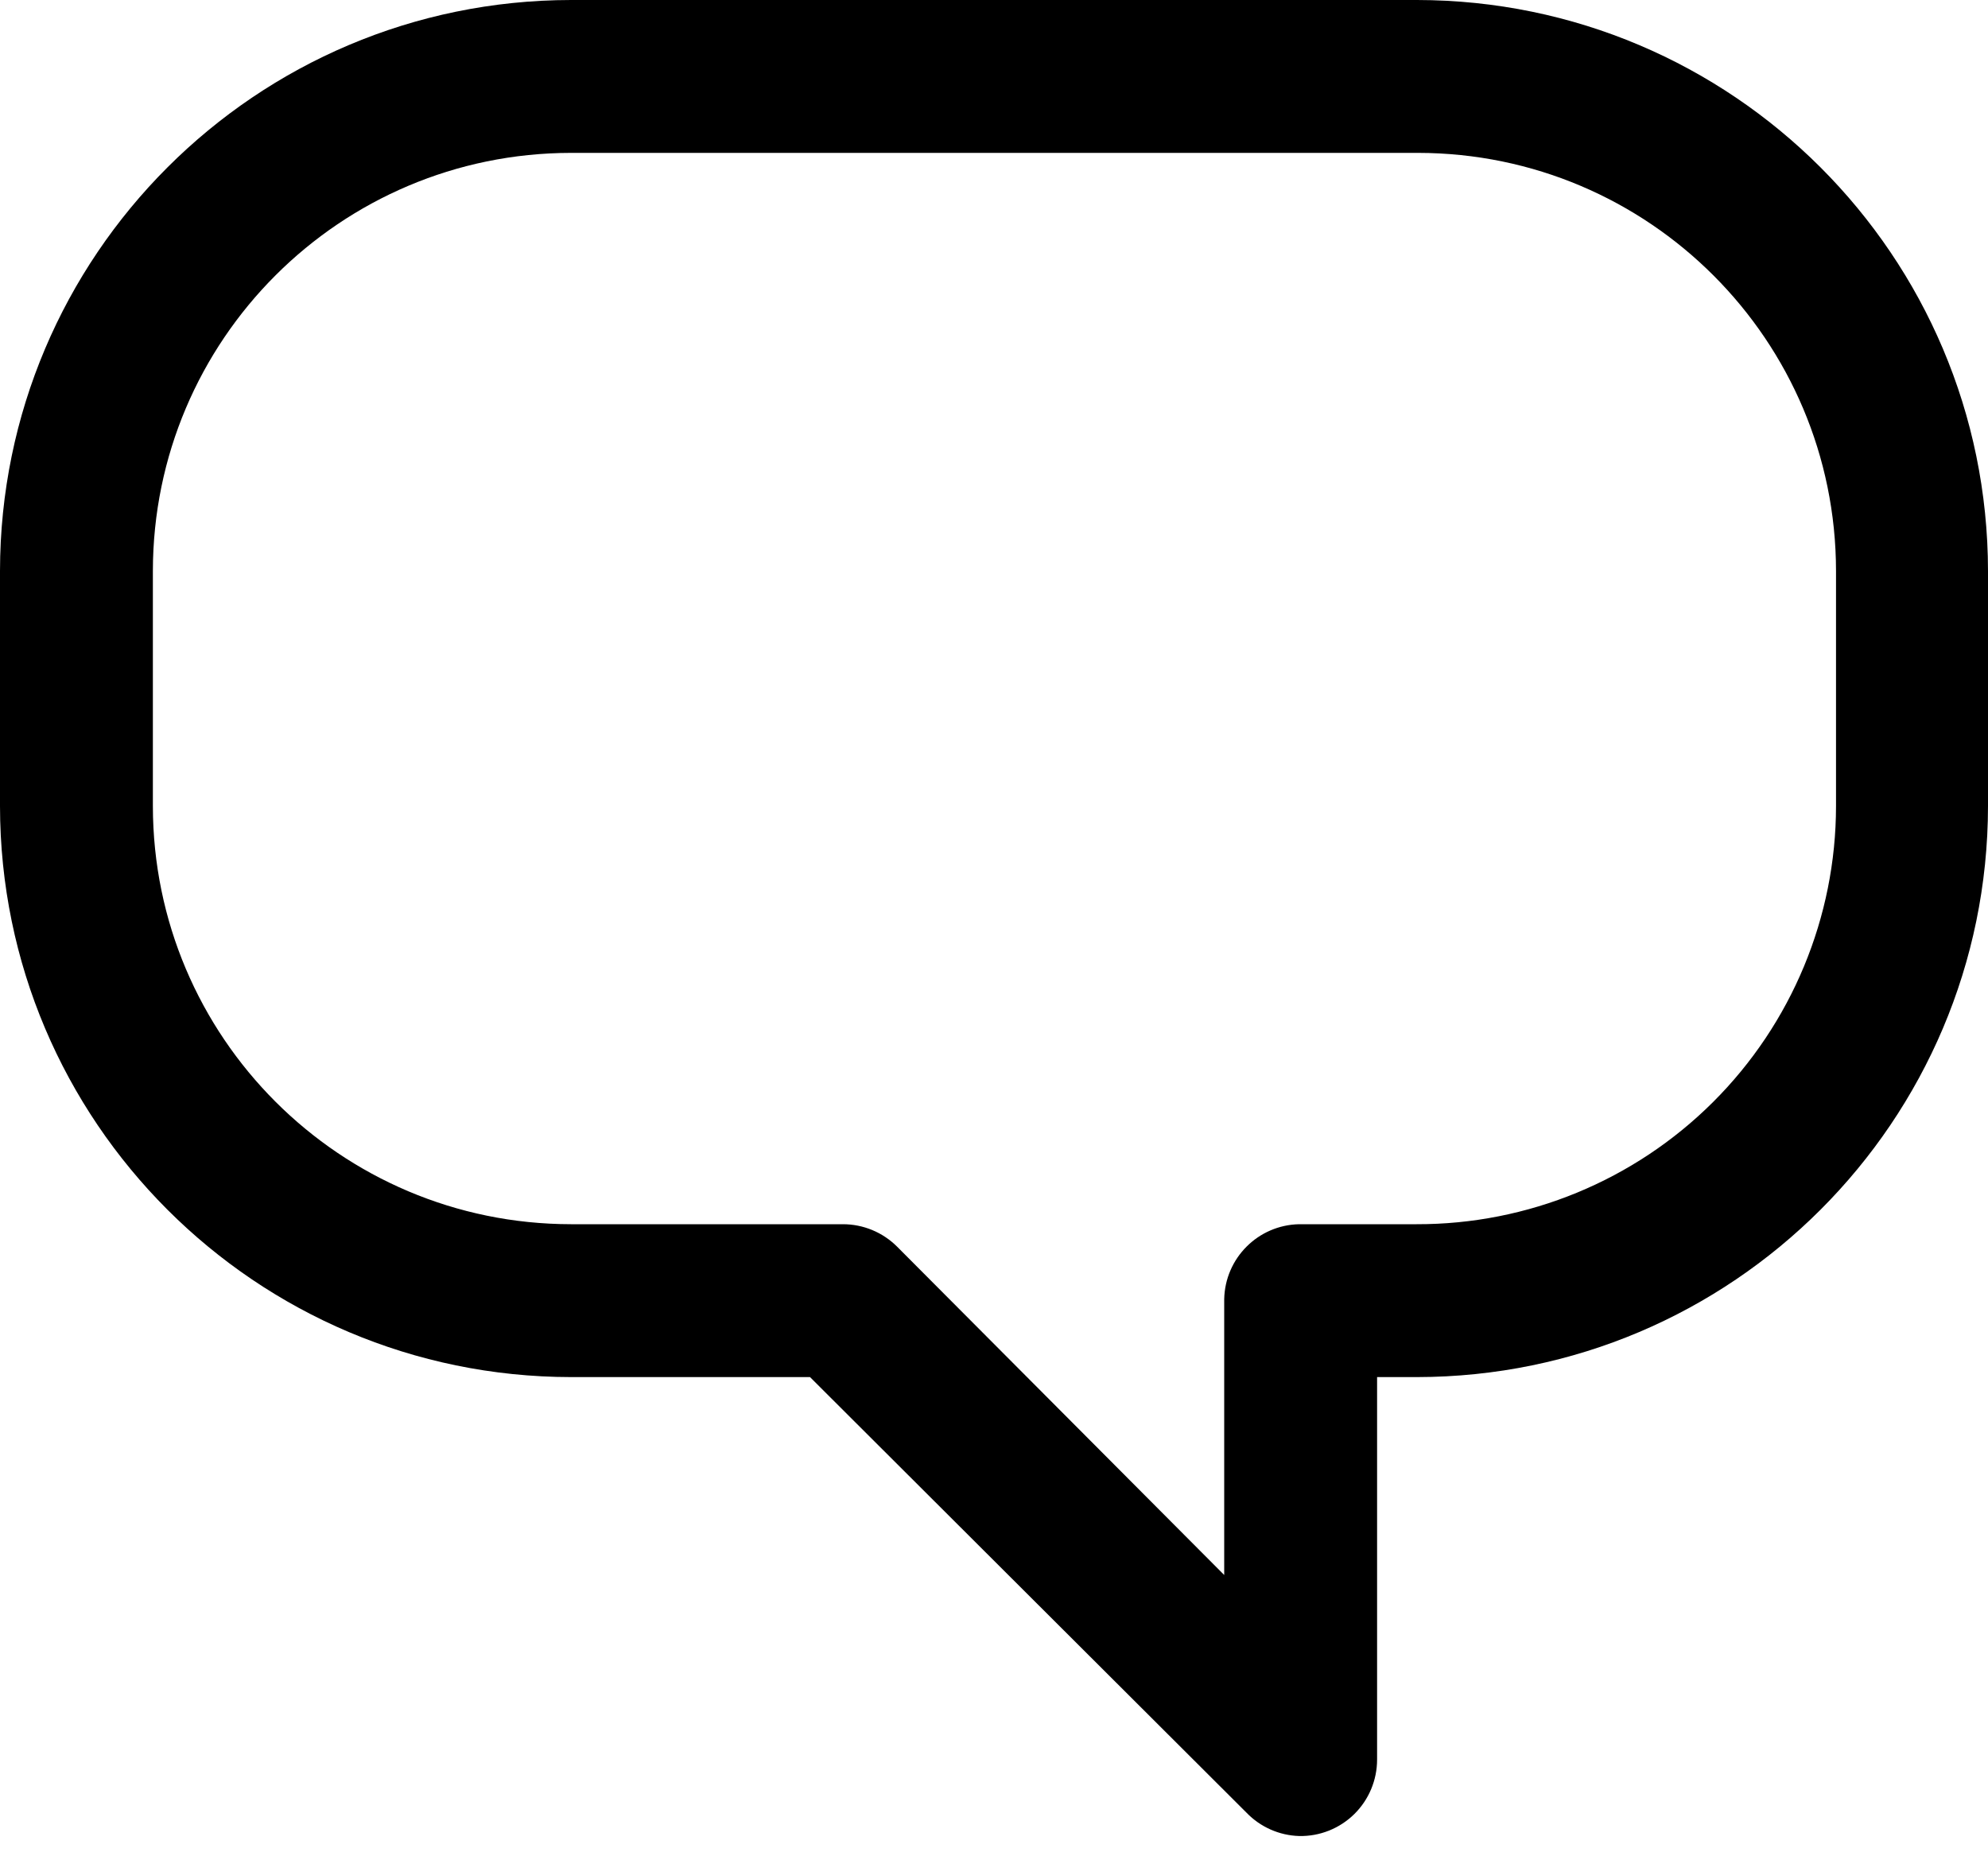
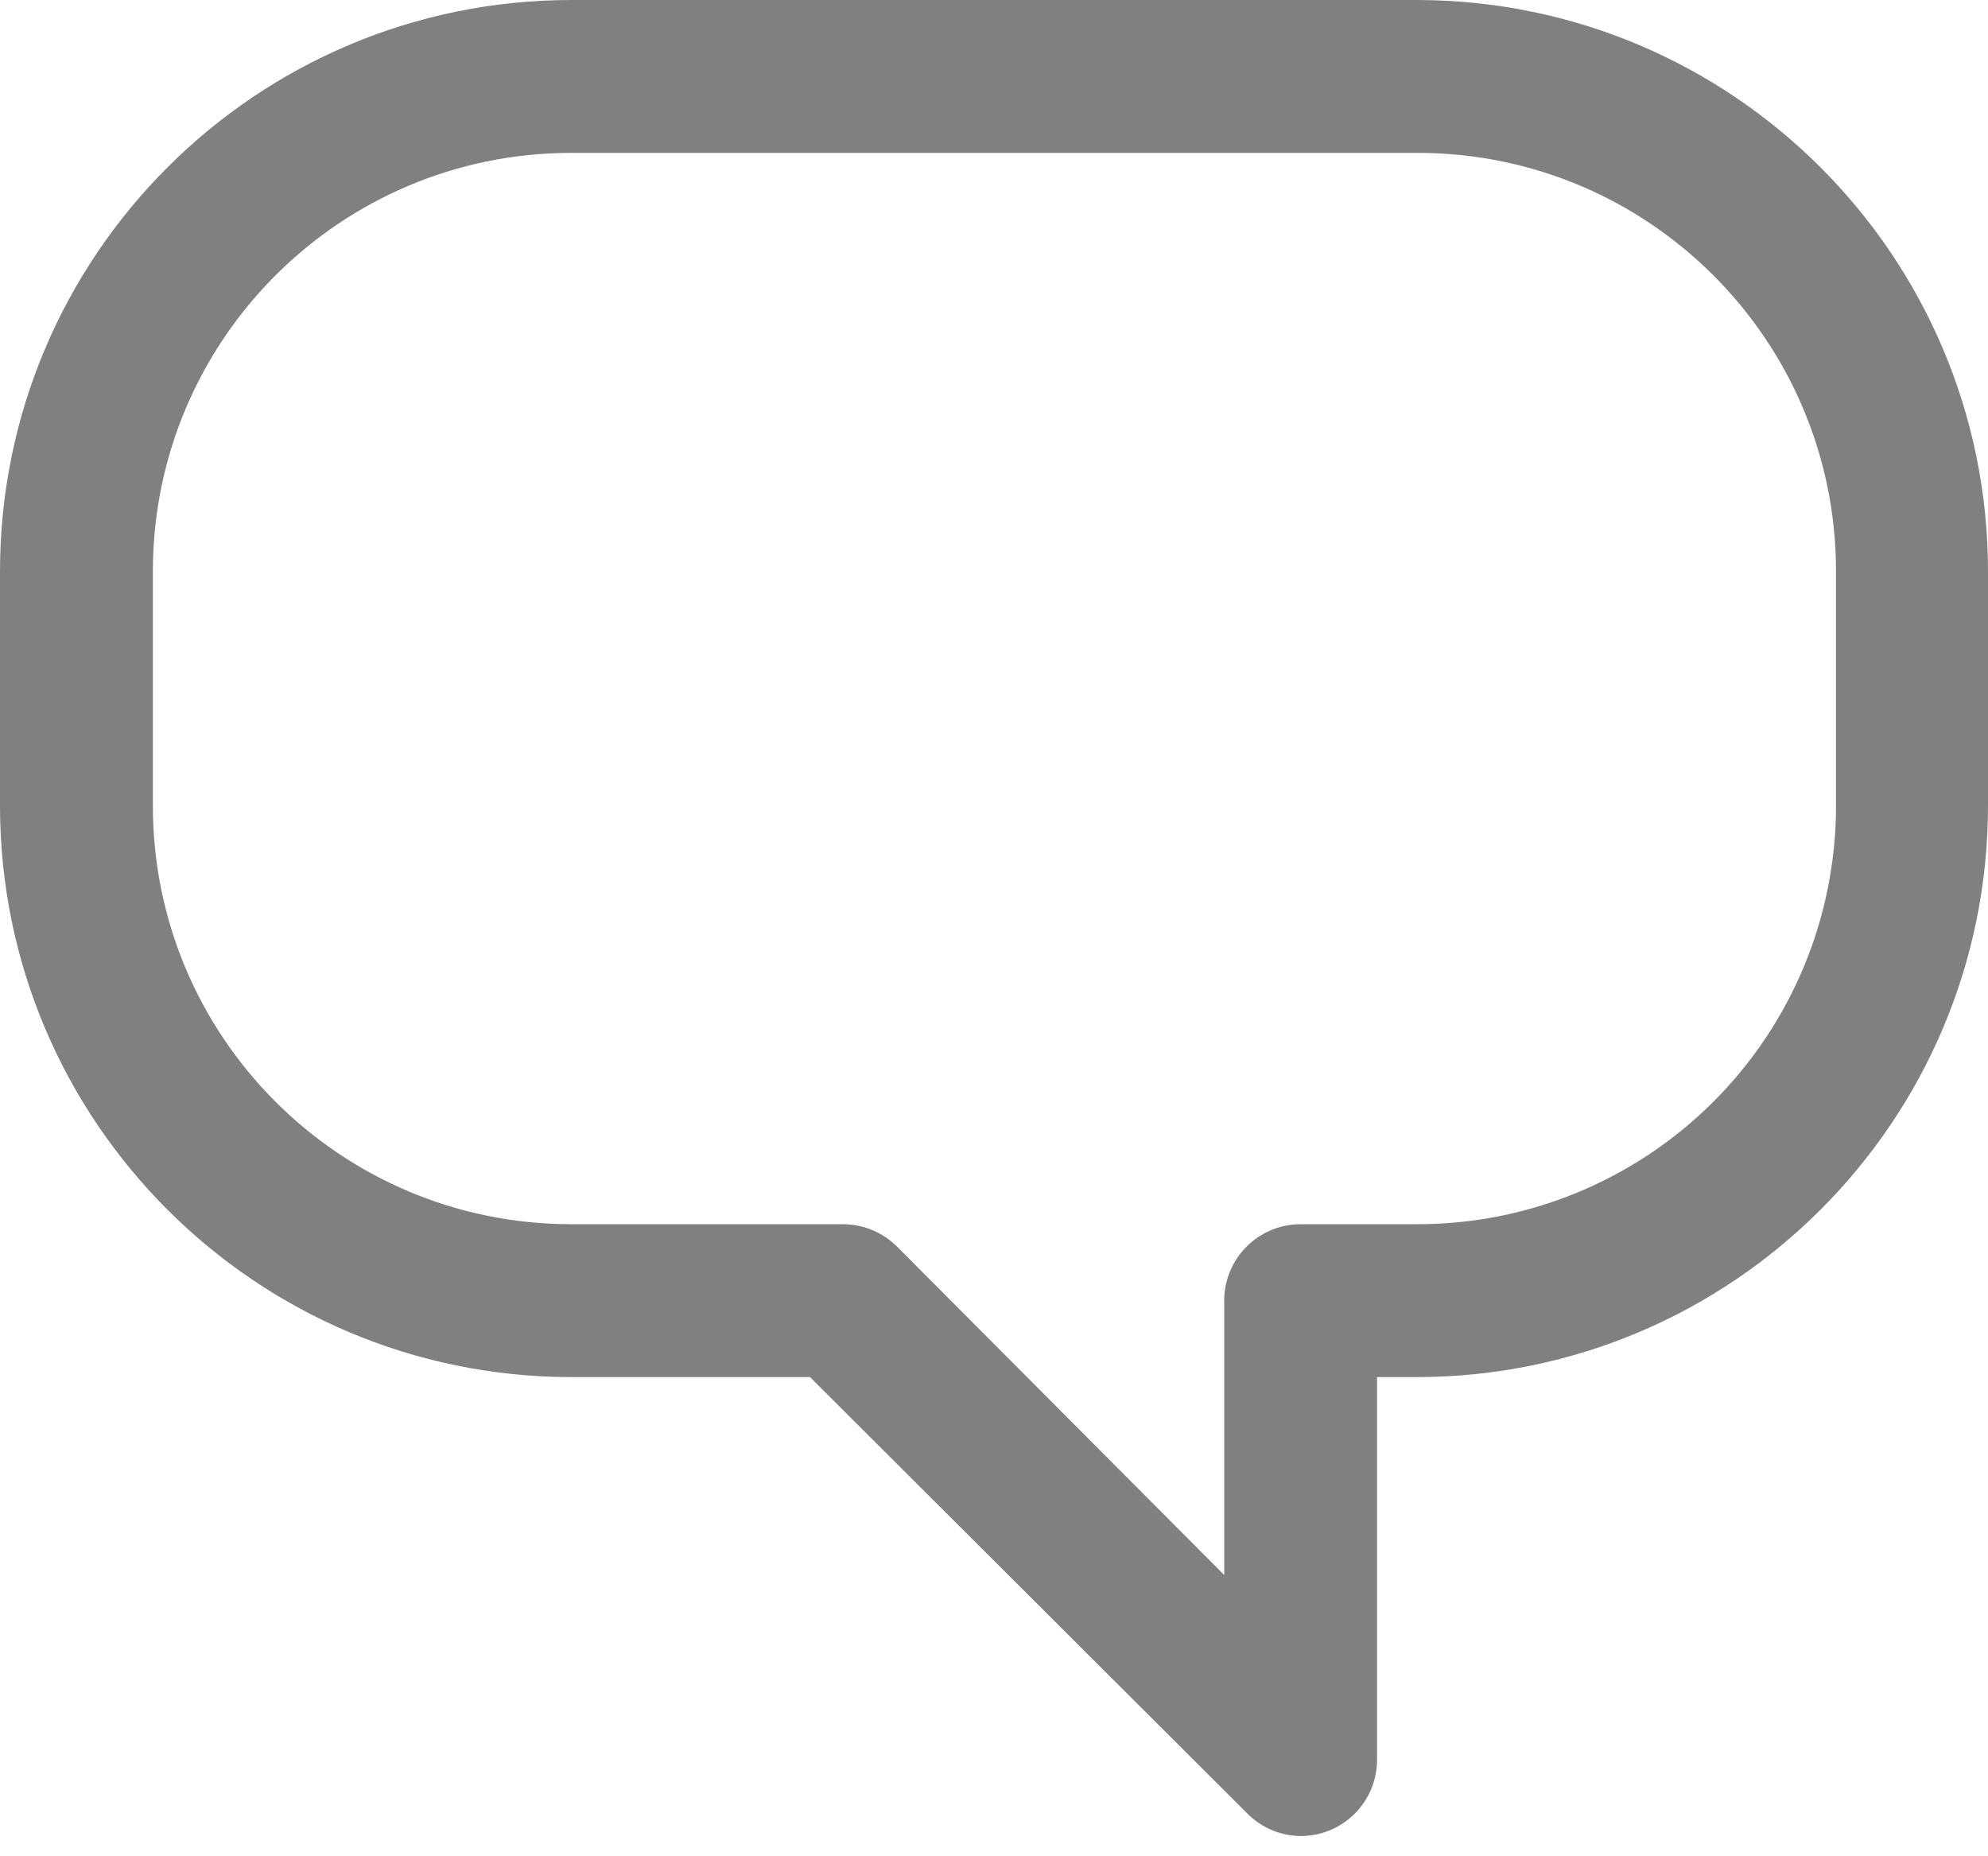
<svg xmlns="http://www.w3.org/2000/svg" width="60" height="56" viewBox="0 0 60 56">
-   <path d="M39.21,55.413 C38.61,55.395 38.04,55.143 37.623,54.711 L24.447,41.562 L17.234,41.562 C7.72,41.552 0.01,33.842 0,24.328 L0,17.234 C0.01,7.72 7.72,0.01 17.234,0 L42.766,0 C52.28,0.01 59.99,7.72 60,17.234 L60,24.328 C59.99,33.842 52.28,41.552 42.766,41.562 L41.562,41.562 L41.562,53.106 C41.562,53.726 41.313,54.32 40.871,54.754 C40.428,55.188 39.829,55.426 39.21,55.413 L39.21,55.413 Z M17.234,4.614 C10.266,4.619 4.619,10.266 4.614,17.234 L4.614,24.328 C4.619,31.296 10.266,36.943 17.234,36.948 L25.441,36.948 C26.053,36.948 26.64,37.191 27.073,37.623 L36.948,47.535 L36.948,39.21 C36.973,37.971 37.971,36.973 39.21,36.948 L42.757,36.948 C46.109,36.956 49.327,35.629 51.701,33.262 C54.076,30.895 55.411,27.681 55.413,24.328 L55.413,17.234 C55.408,10.27 49.767,4.624 42.802,4.614 L17.234,4.614 Z" />
+   <path fill="gray" d="M39.21,55.413 C38.61,55.395 38.04,55.143 37.623,54.711 L24.447,41.562 L17.234,41.562 C7.72,41.552 0.01,33.842 0,24.328 L0,17.234 C0.01,7.72 7.72,0.01 17.234,0 L42.766,0 C52.28,0.01 59.99,7.72 60,17.234 L60,24.328 C59.99,33.842 52.28,41.552 42.766,41.562 L41.562,41.562 L41.562,53.106 C41.562,53.726 41.313,54.32 40.871,54.754 C40.428,55.188 39.829,55.426 39.21,55.413 L39.21,55.413 Z M17.234,4.614 C10.266,4.619 4.619,10.266 4.614,17.234 L4.614,24.328 C4.619,31.296 10.266,36.943 17.234,36.948 L25.441,36.948 C26.053,36.948 26.64,37.191 27.073,37.623 L36.948,47.535 L36.948,39.21 C36.973,37.971 37.971,36.973 39.21,36.948 L42.757,36.948 C46.109,36.956 49.327,35.629 51.701,33.262 C54.076,30.895 55.411,27.681 55.413,24.328 L55.413,17.234 C55.408,10.27 49.767,4.624 42.802,4.614 L17.234,4.614 Z" />
</svg>
